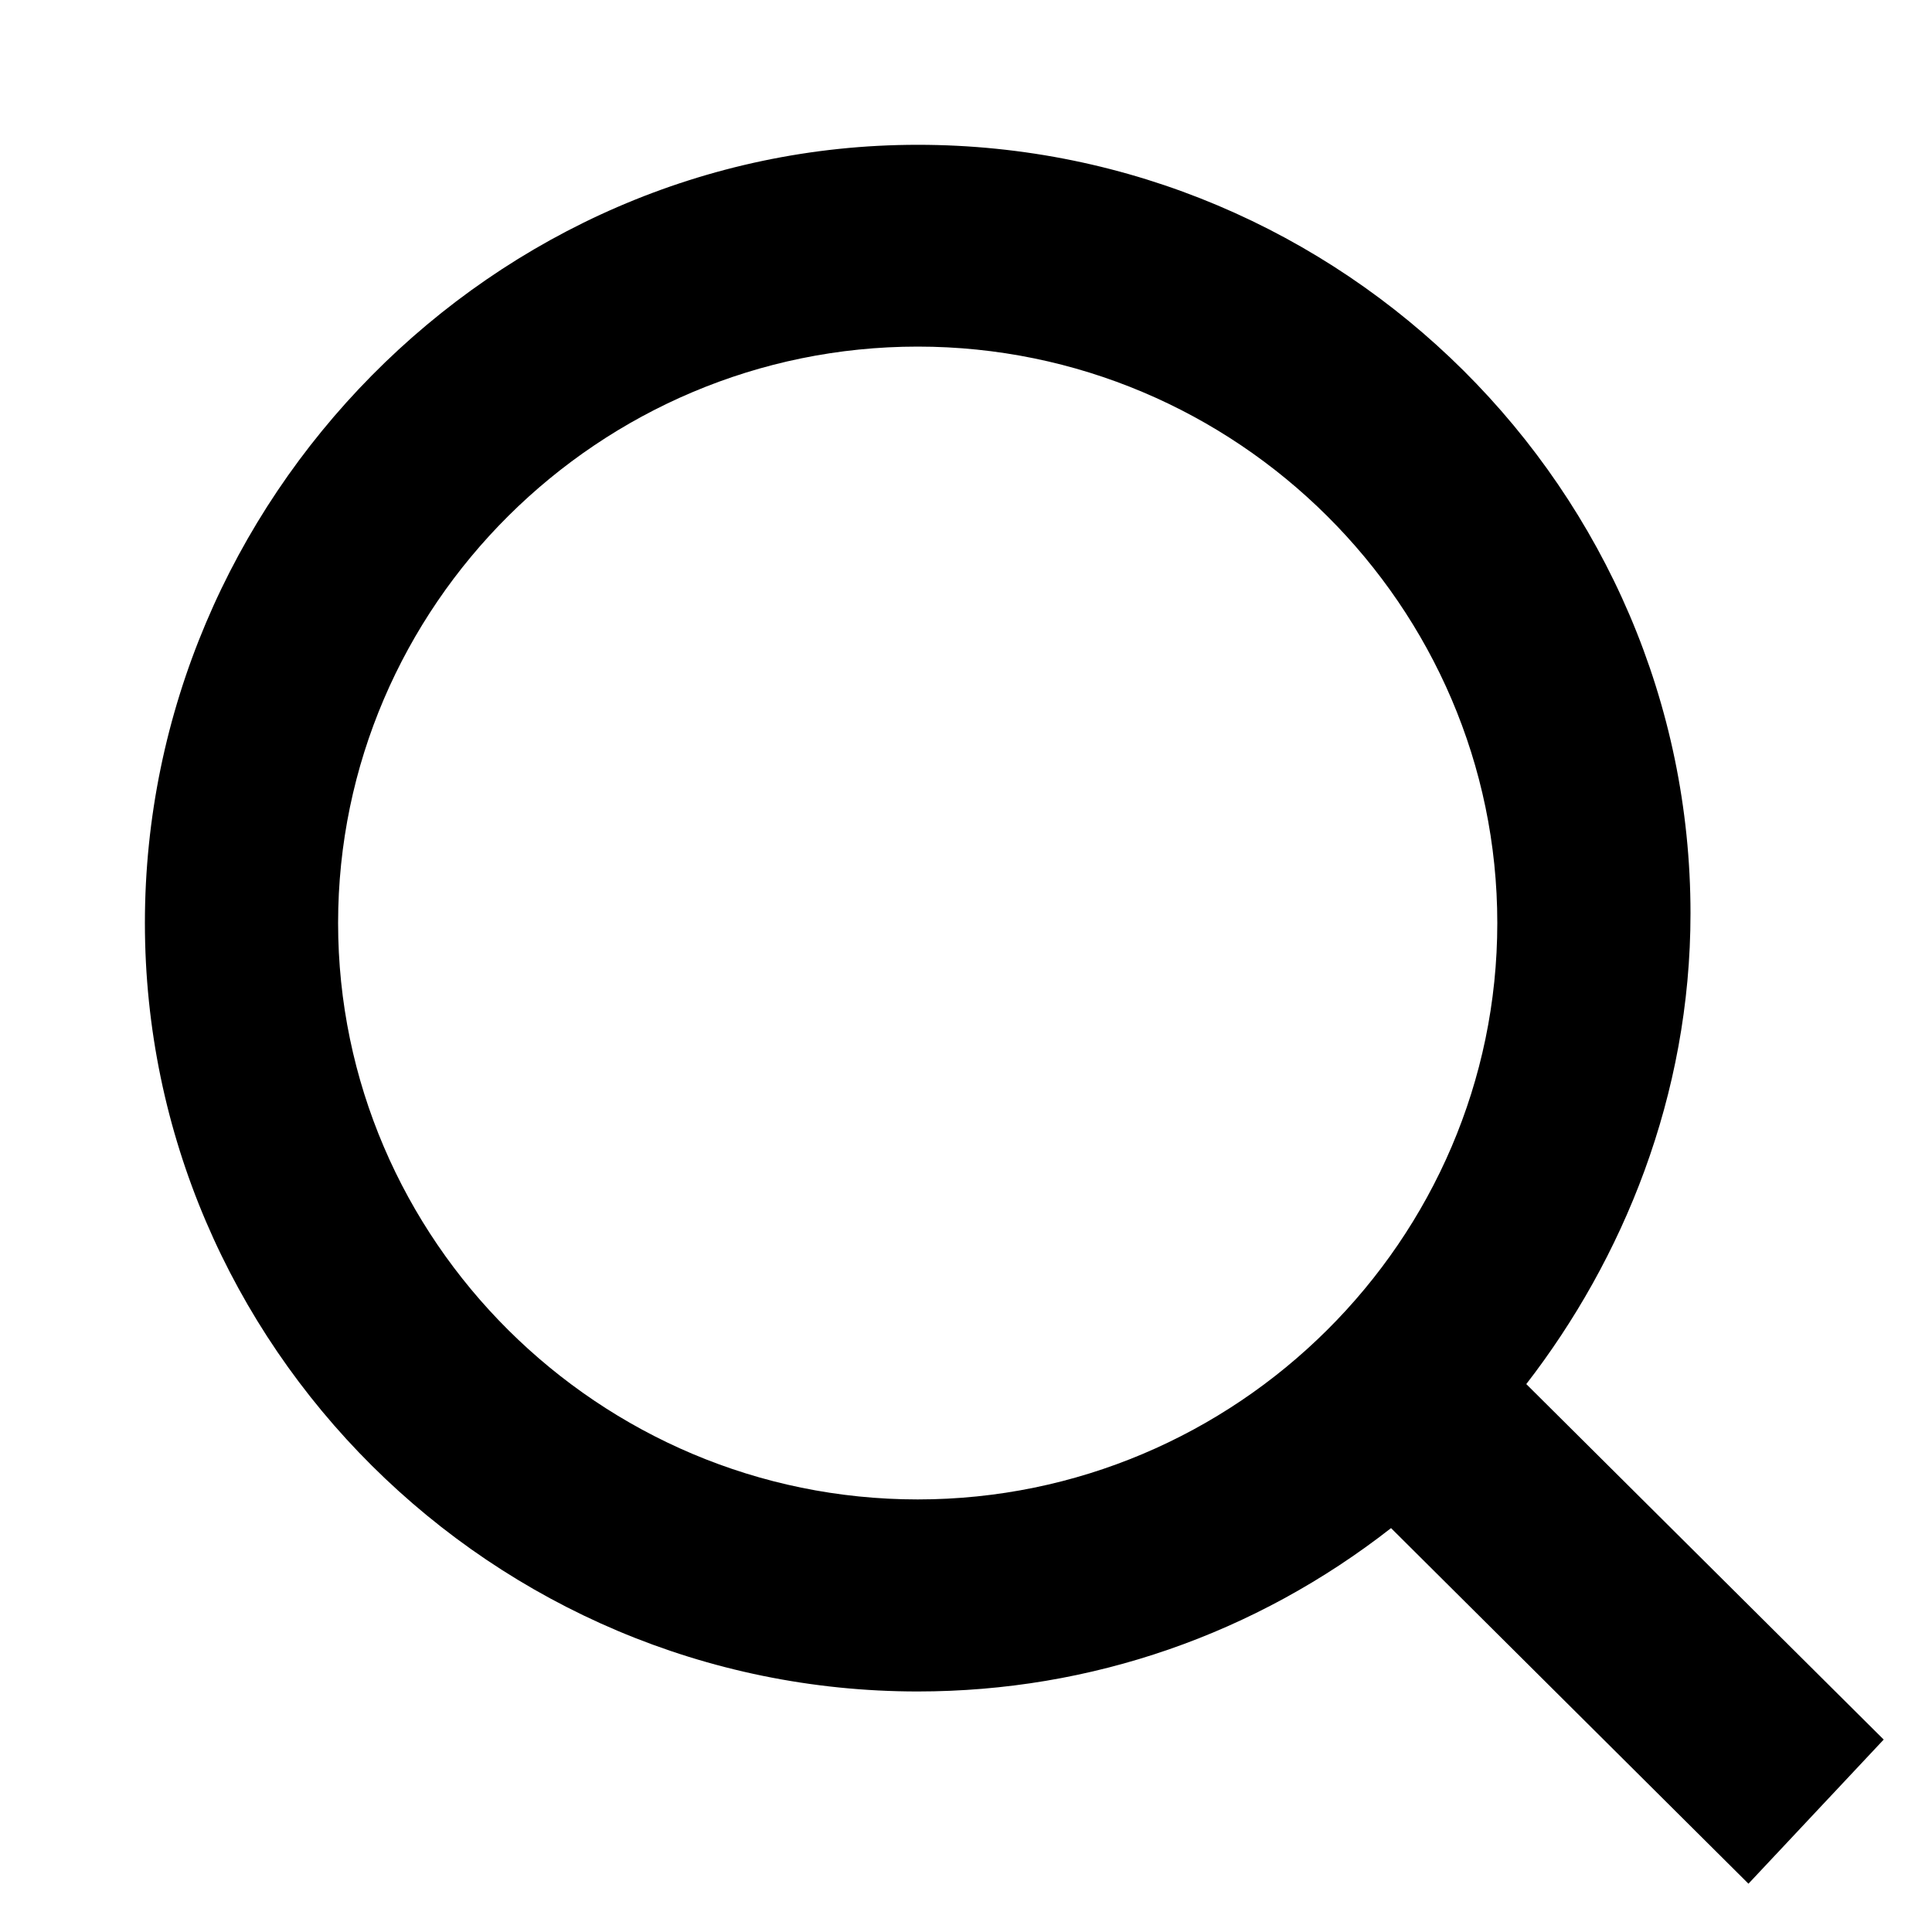
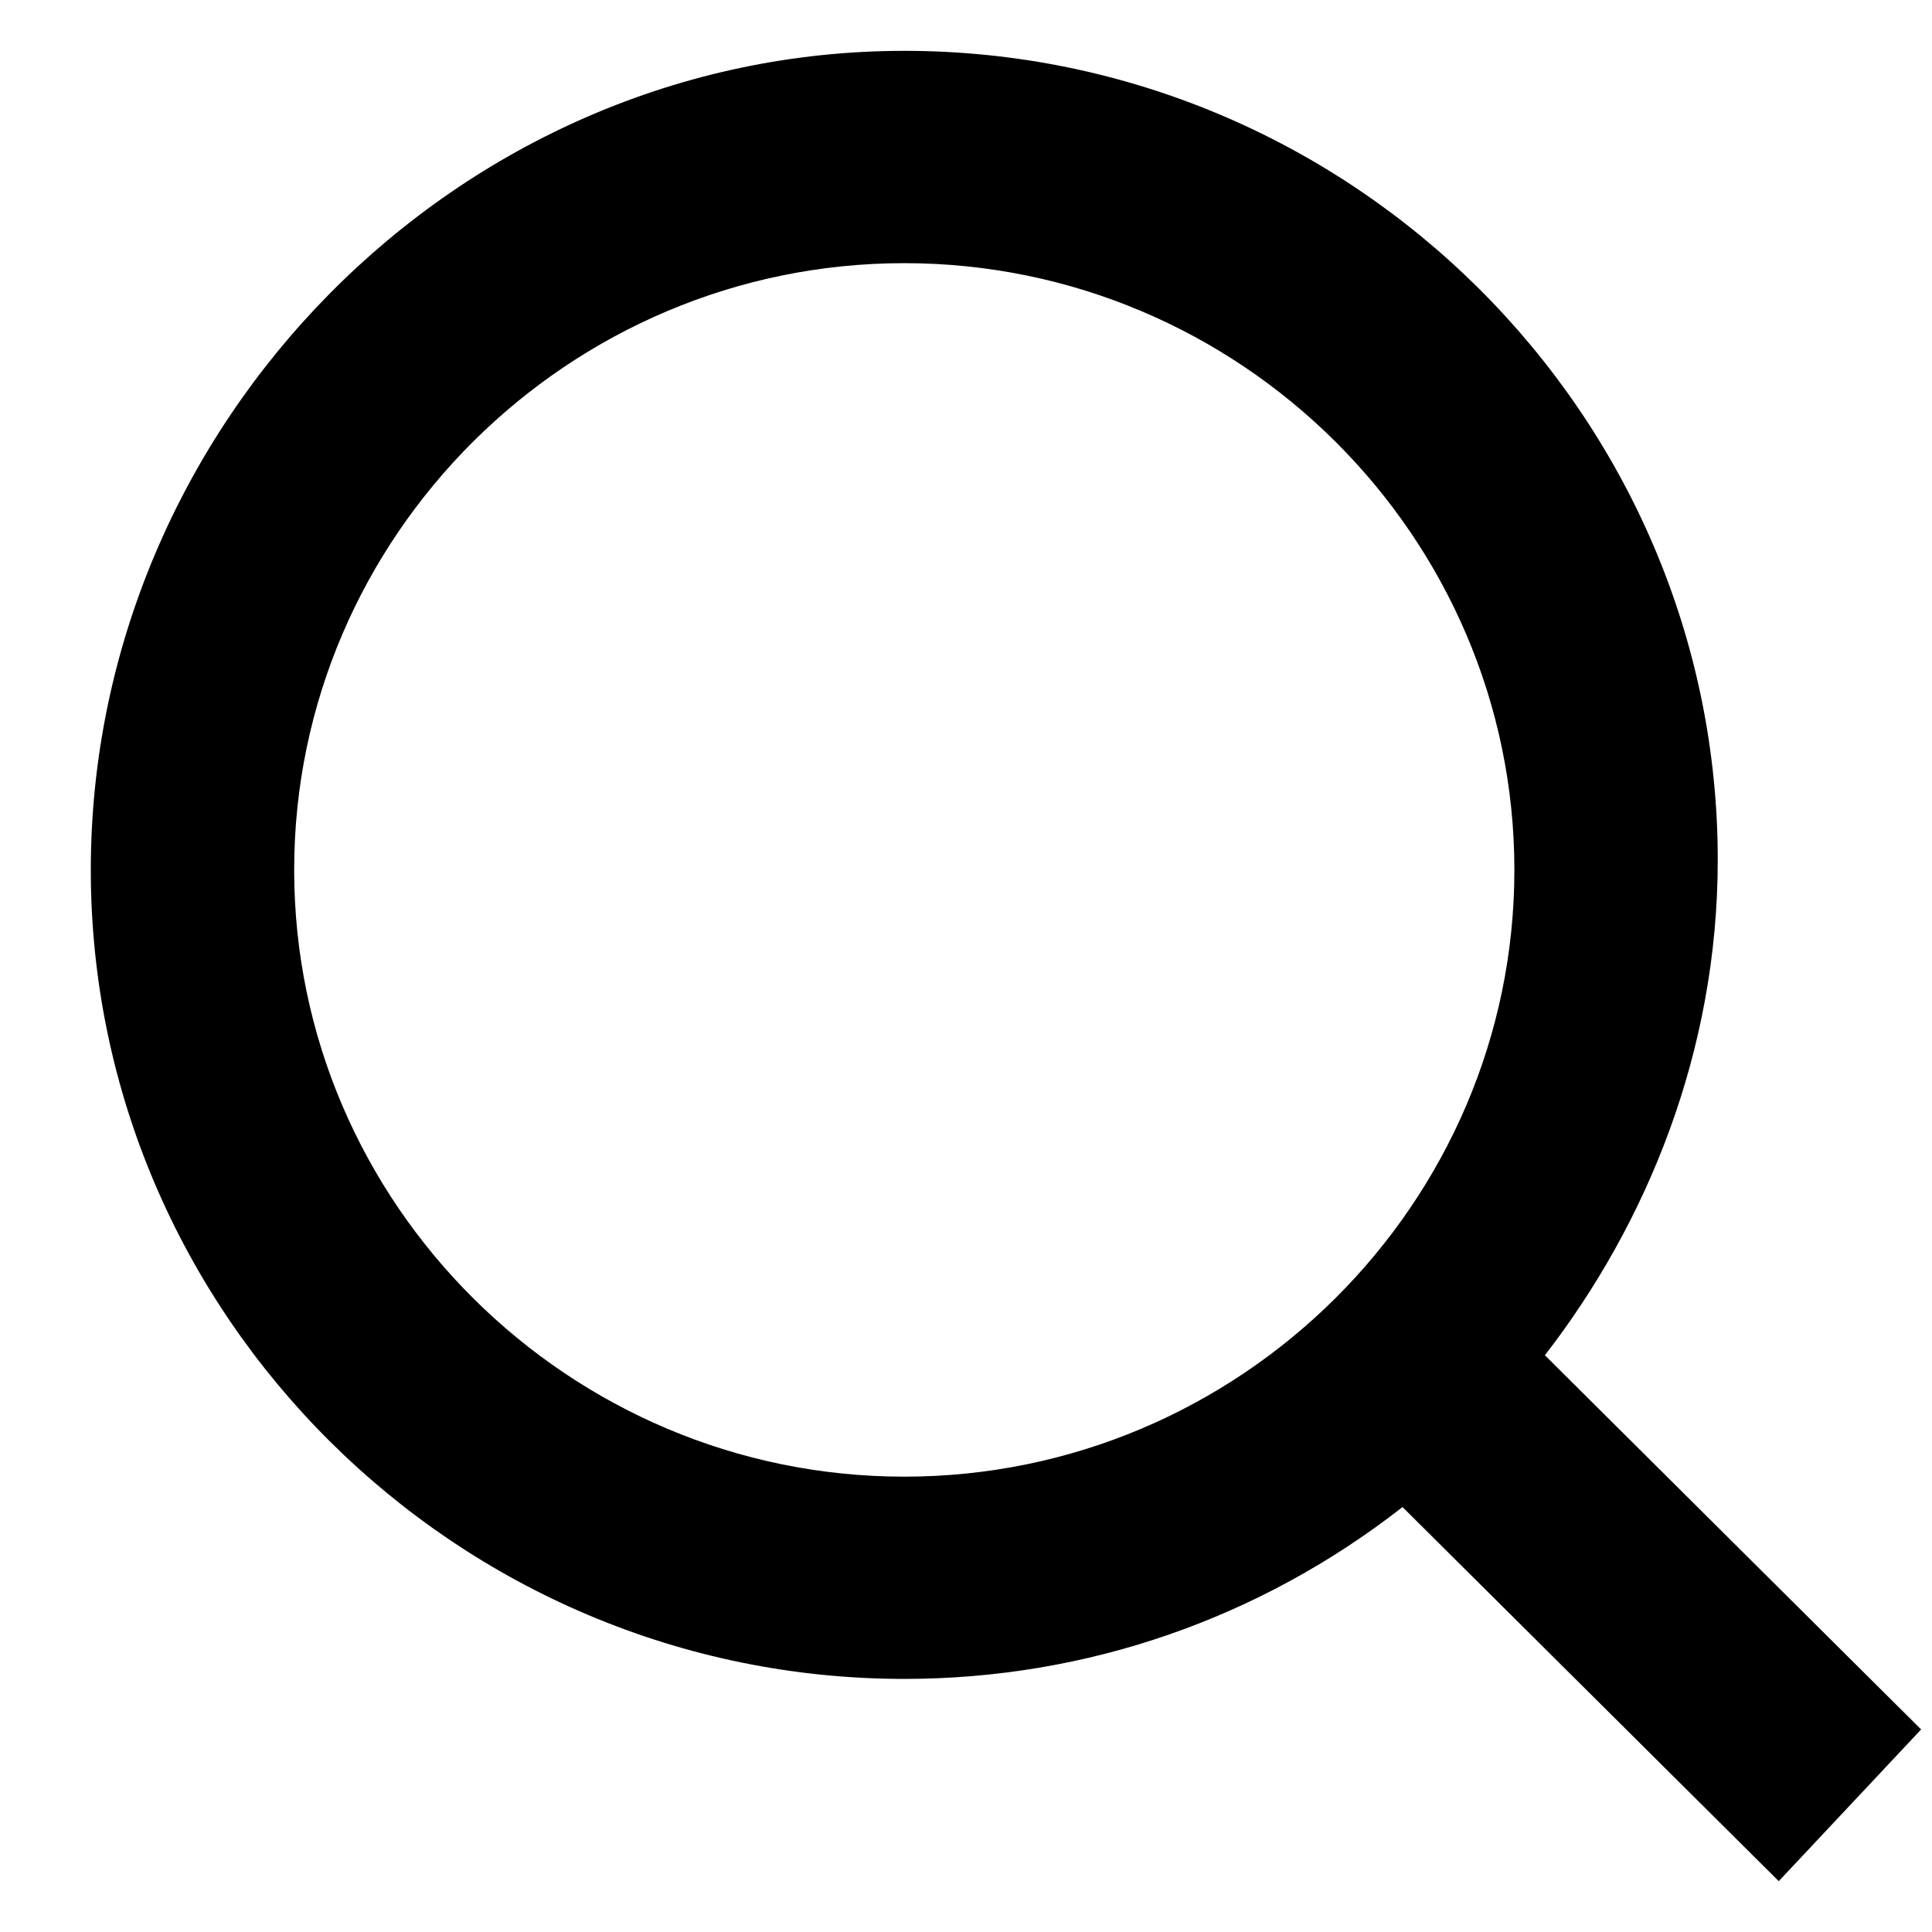
- <svg xmlns="http://www.w3.org/2000/svg" width="20" height="20" fill="none">
-   <path fill="#000" d="m19.5 18.008-3.7-3.68c1-1.293 1.7-2.983 1.7-4.873 0-4.376-3.6-7.956-8-7.956s-8 3.68-8 8.055c0 4.376 3.6 7.956 8 7.956 1.8 0 3.5-.597 4.9-1.691L18.1 19.5l1.4-1.492Zm-10-2.486c-3.3 0-6-2.685-6-5.967 0-3.282 2.7-5.967 6-5.967s6 2.685 6 5.967-2.7 5.967-6 5.967Z" />
+ <svg xmlns="http://www.w3.org/2000/svg" width="19" height="19" fill="none">
+   <path fill="#000" d="m18.893 17.008-3.7-3.68c1-1.292 1.7-2.983 1.7-4.872 0-4.376-3.6-7.956-8-7.956s-8 3.68-8 8.055c0 4.376 3.6 7.956 8 7.956 1.8 0 3.5-.597 4.9-1.69l3.7 3.679 1.4-1.492Zm-10-2.486c-3.3 0-6-2.685-6-5.967 0-3.282 2.7-5.967 6-5.967s6 2.685 6 5.967c0 3.282-2.7 5.967-6 5.967Z" />
</svg>
